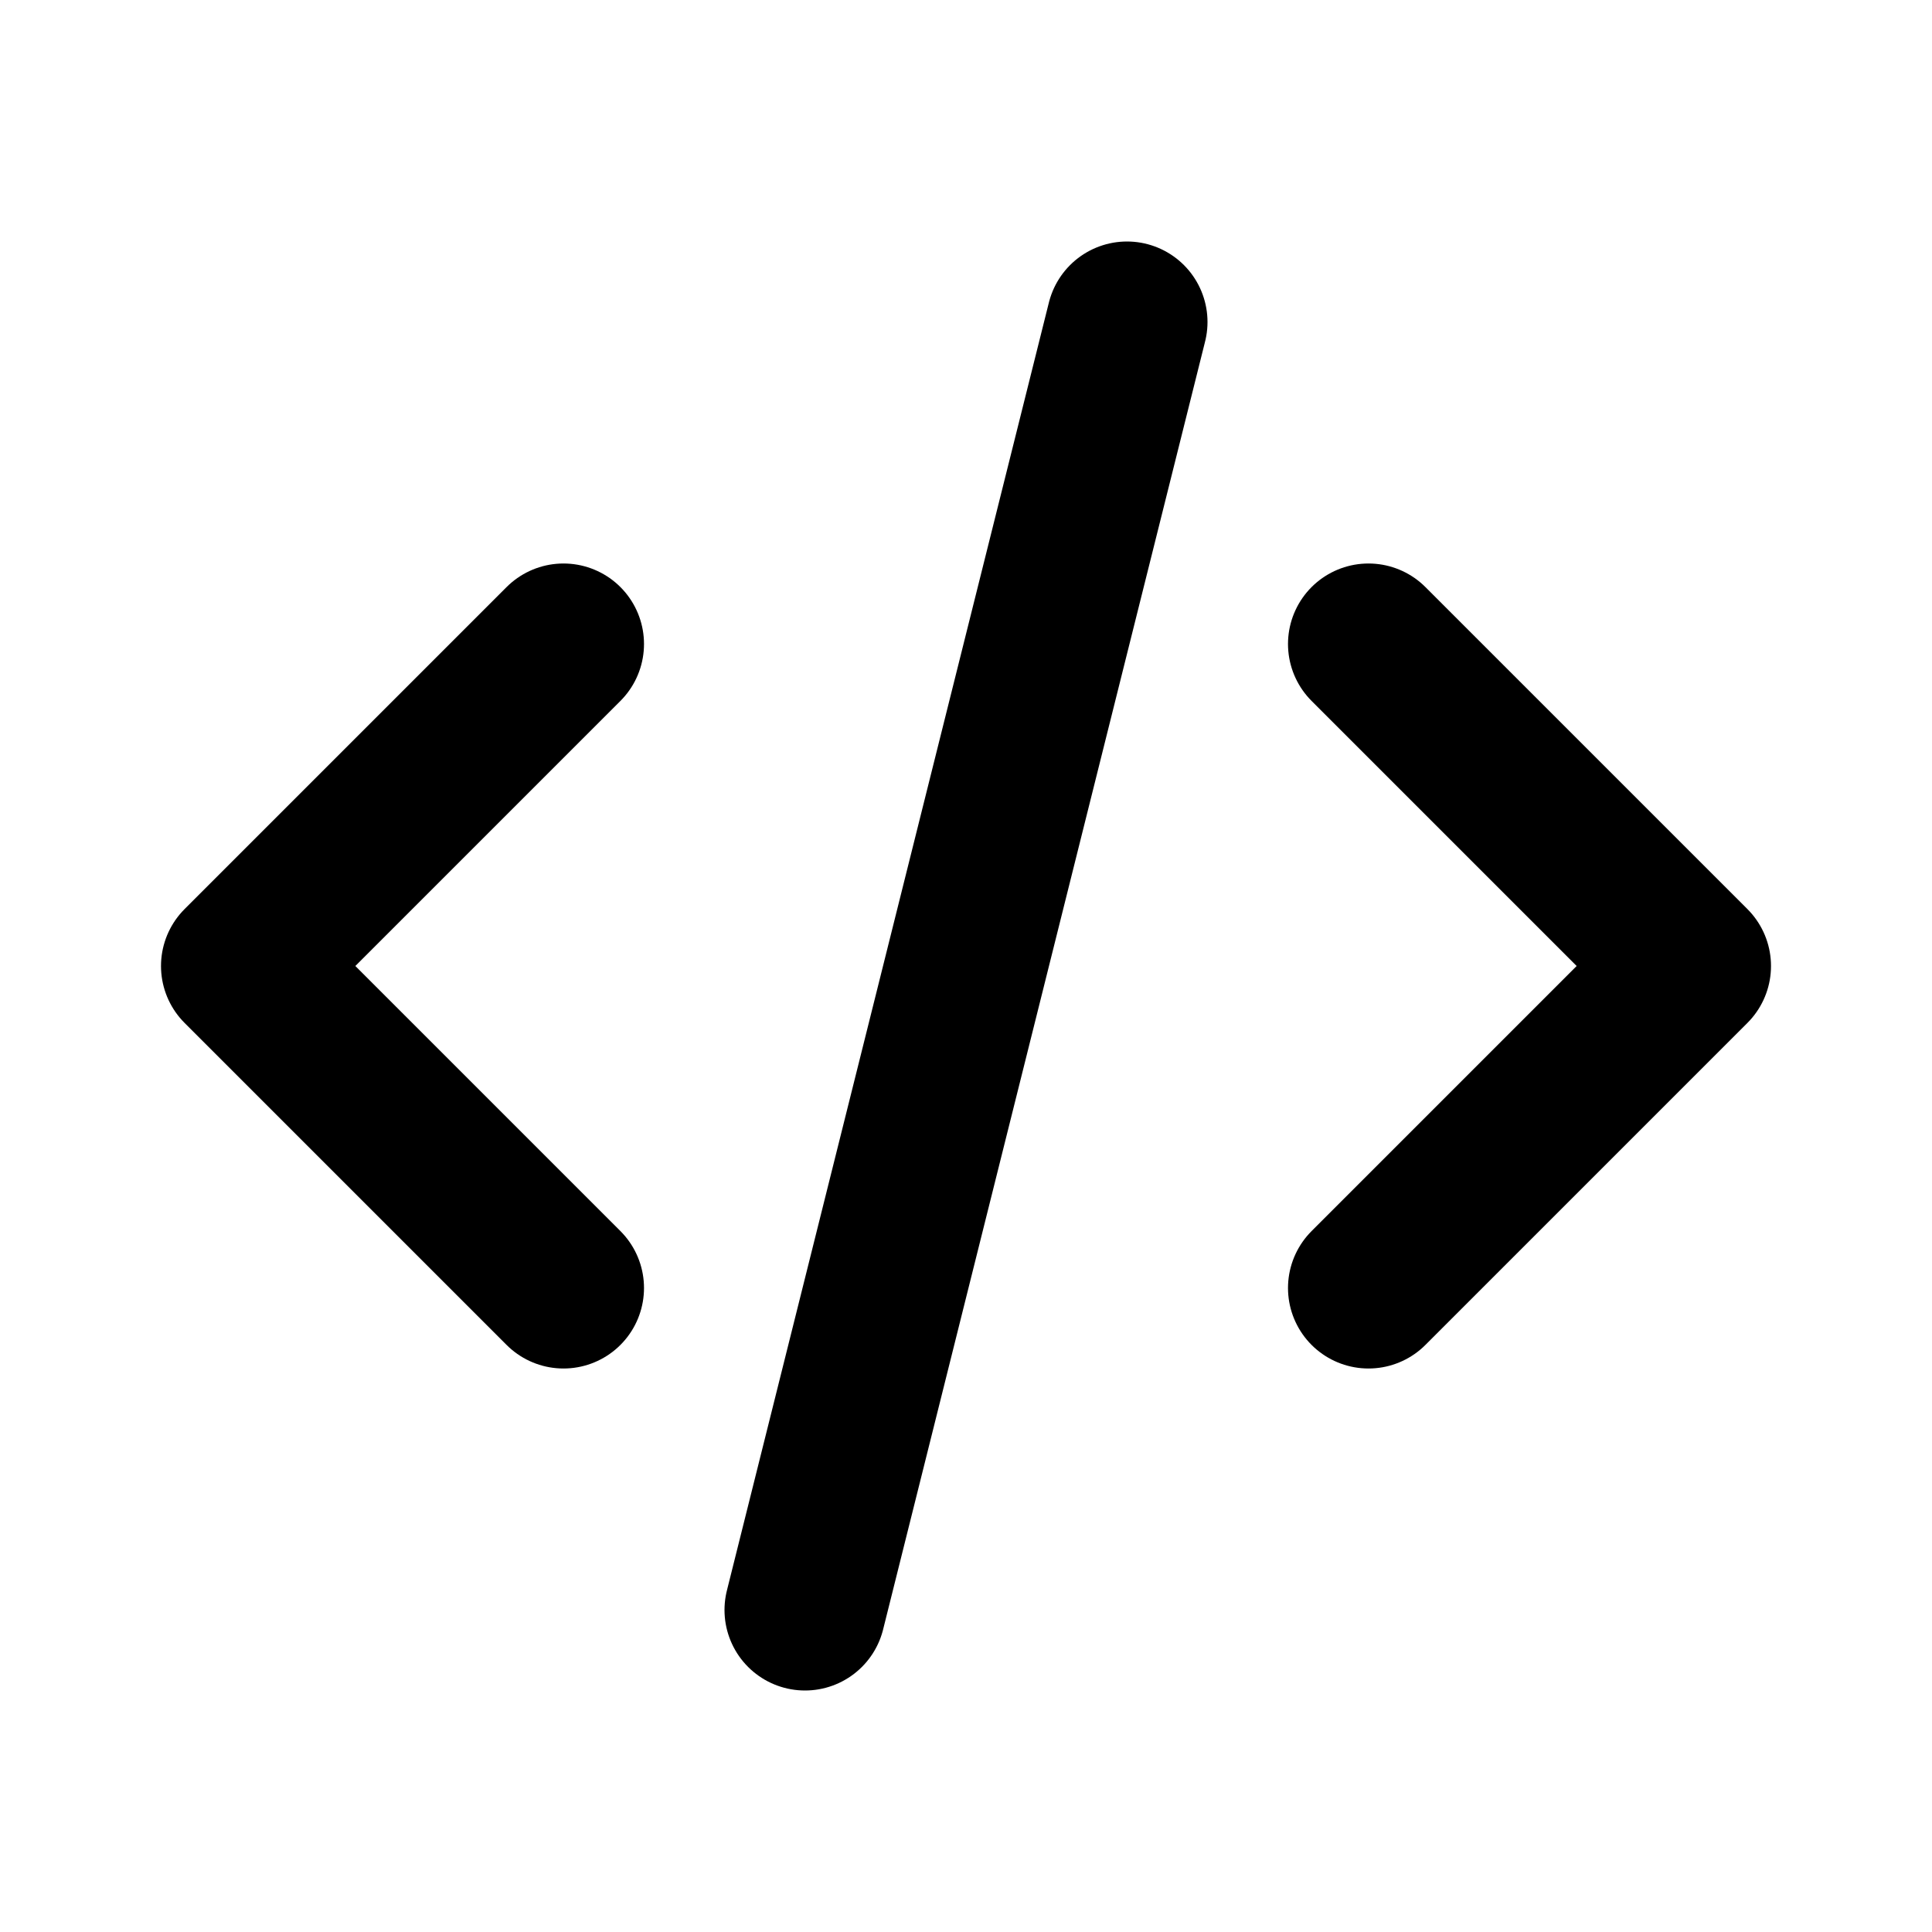
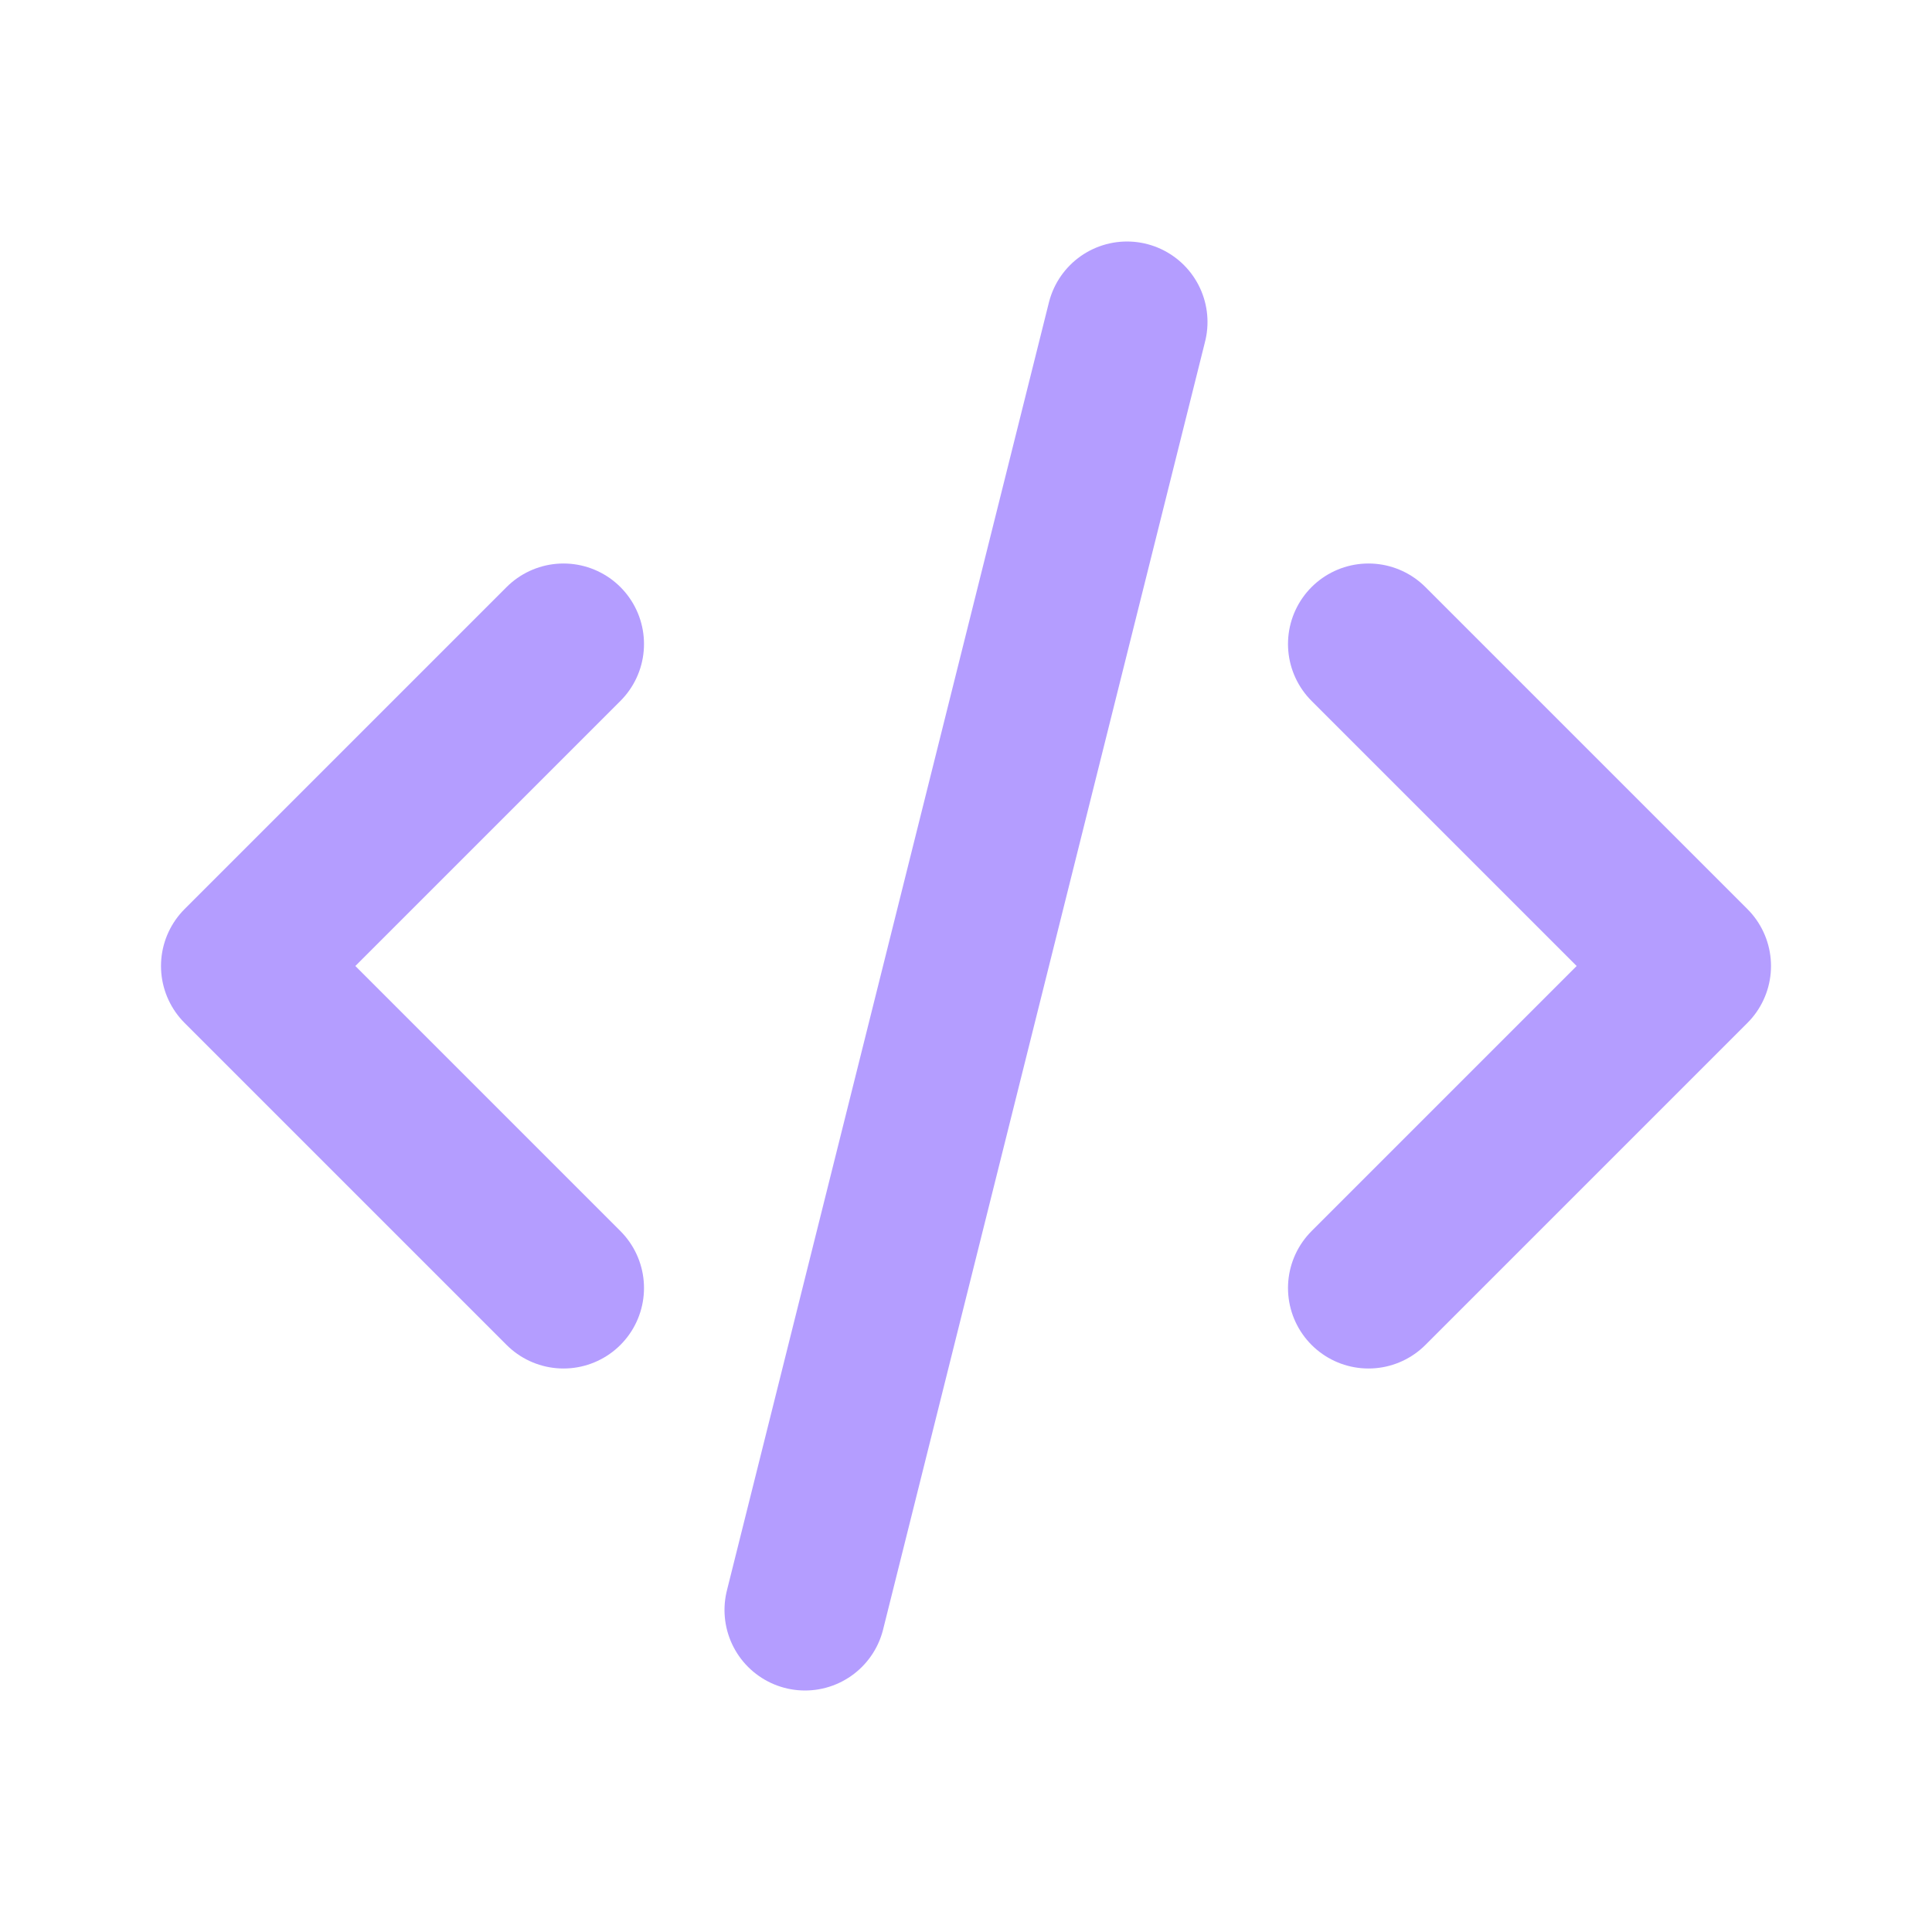
- <svg xmlns="http://www.w3.org/2000/svg" width="24" height="24" viewBox="0 0 24 24" fill="none" stroke="currentColor" stroke-width="2" stroke-linecap="round" stroke-linejoin="round">
+ <svg xmlns="http://www.w3.org/2000/svg" width="24" height="24" viewBox="0 0 24 24" fill="none" stroke="#b49dff" stroke-width="2" stroke-linecap="round" stroke-linejoin="round">
  <path stroke="none" d="M0 0h24v24H0z" fill="none" />
  <path d="M7 8l-4 4l4 4" />
  <path d="M17 8l4 4l-4 4" />
  <path d="M14 4l-4 16" />
</svg>
